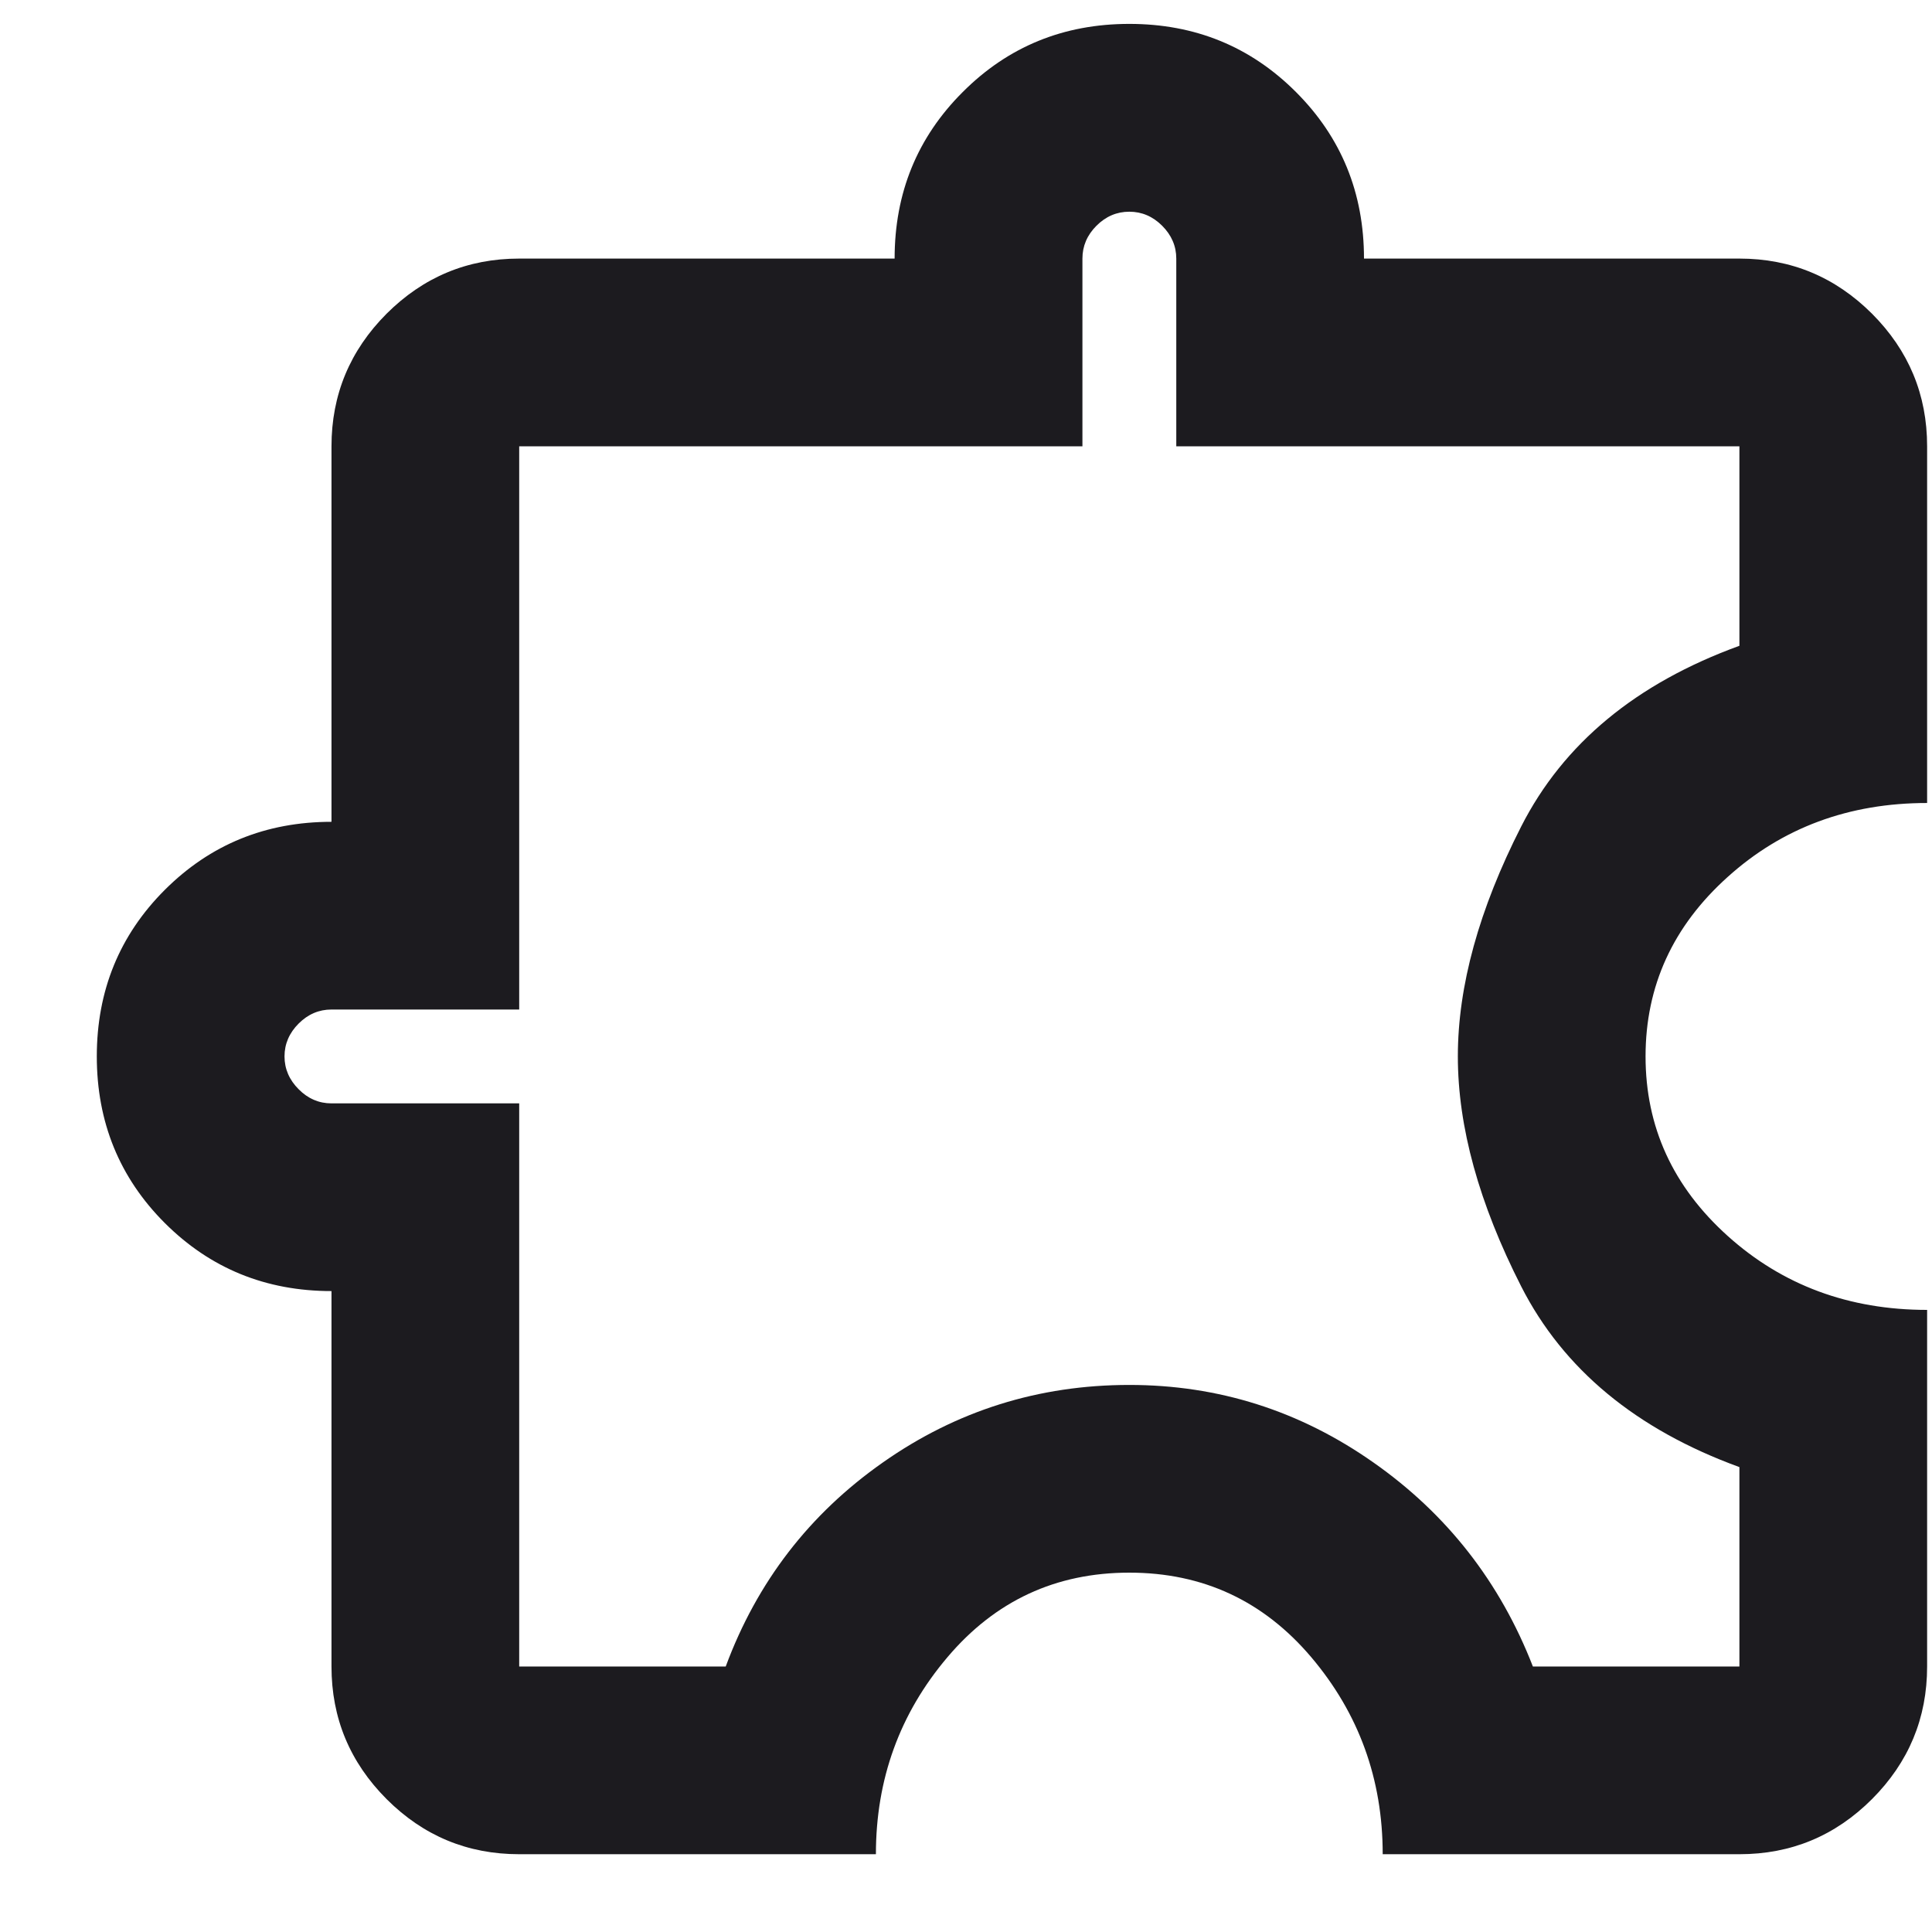
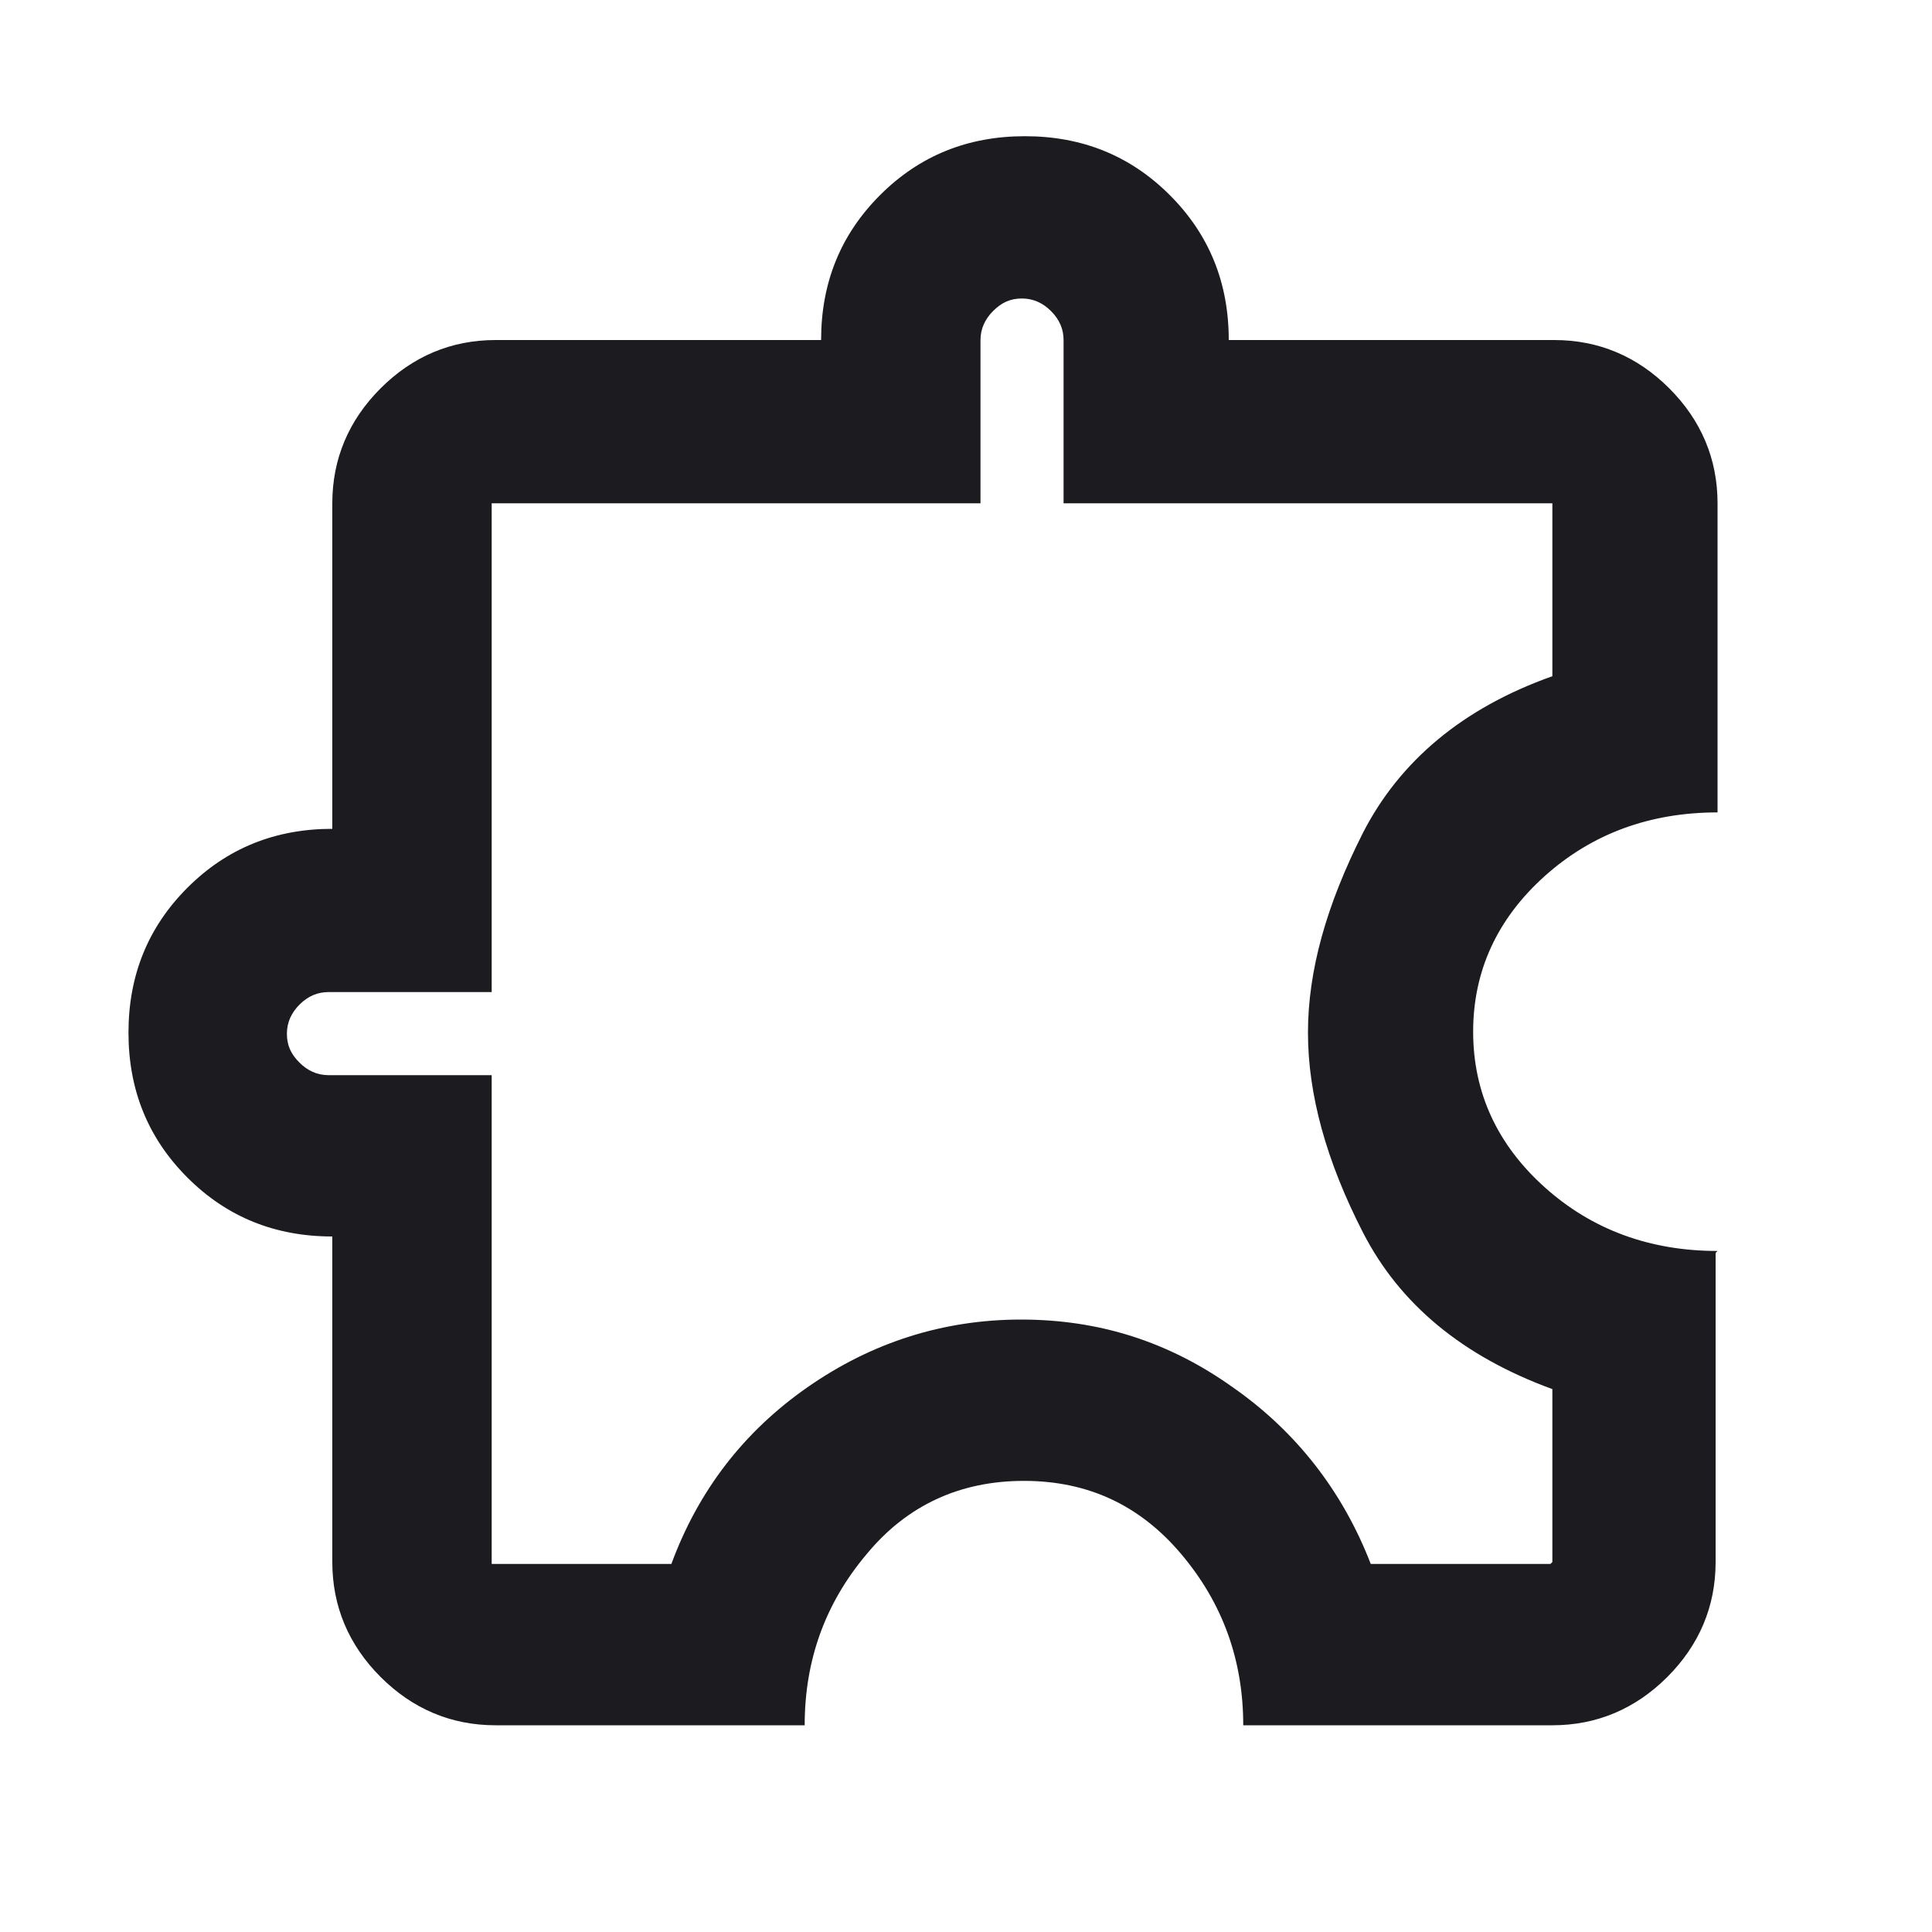
- <svg xmlns="http://www.w3.org/2000/svg" width="19" height="19" viewBox="0 0 19 19" fill="none">
-   <path d="M18.952 12.882L18.952 16.389C18.952 16.897 18.771 17.331 18.41 17.693C18.048 18.055 17.614 18.235 17.106 18.235L13.598 18.235C13.598 17.497 13.364 16.851 12.895 16.297C12.425 15.743 11.829 15.466 11.106 15.466C10.383 15.466 9.787 15.743 9.318 16.297C8.848 16.851 8.614 17.497 8.614 18.235L5.106 18.235C4.598 18.235 4.164 18.055 3.802 17.693C3.441 17.331 3.26 16.897 3.26 16.389L3.26 12.697C2.614 12.697 2.068 12.474 1.621 12.028C1.175 11.582 0.952 11.035 0.952 10.389C0.952 9.743 1.175 9.197 1.621 8.751C2.068 8.305 2.614 8.082 3.26 8.082L3.26 4.389C3.26 3.882 3.441 3.447 3.802 3.085C4.164 2.724 4.598 2.543 5.106 2.543L8.798 2.543C8.798 1.897 9.021 1.351 9.468 0.905C9.914 0.458 10.46 0.235 11.106 0.235C11.752 0.235 12.298 0.458 12.745 0.905C13.191 1.351 13.414 1.897 13.414 2.543L17.106 2.543C17.614 2.543 18.048 2.724 18.41 3.085C18.771 3.447 18.952 3.881 18.952 4.389L18.952 7.897C18.183 7.897 17.529 8.139 16.991 8.624C16.452 9.108 16.183 9.697 16.183 10.389C16.183 11.082 16.452 11.67 16.991 12.155C17.529 12.639 18.183 12.882 18.952 12.882ZM17.106 16.389L17.106 14.428C16.091 14.058 15.375 13.466 14.96 12.651C14.545 11.835 14.337 11.082 14.337 10.389C14.337 9.697 14.545 8.943 14.96 8.128C15.375 7.312 16.091 6.72 17.106 6.351L17.106 4.389L11.568 4.389L11.568 2.543C11.568 2.42 11.521 2.312 11.429 2.22C11.337 2.128 11.229 2.082 11.106 2.082C10.983 2.082 10.875 2.128 10.783 2.22C10.691 2.312 10.645 2.42 10.645 2.543L10.645 4.389L5.106 4.389L5.106 9.928L3.26 9.928C3.137 9.928 3.029 9.974 2.937 10.066C2.845 10.158 2.798 10.266 2.798 10.389C2.798 10.512 2.845 10.62 2.937 10.712C3.029 10.805 3.137 10.851 3.26 10.851L5.106 10.851L5.106 16.389L7.137 16.389C7.445 15.558 7.96 14.889 8.683 14.382C9.406 13.874 10.214 13.62 11.106 13.62C11.983 13.62 12.783 13.874 13.506 14.382C14.229 14.889 14.752 15.558 15.075 16.389L17.106 16.389Z" fill="#1C1B1F" />
+ <svg xmlns="http://www.w3.org/2000/svg" id="Layer_1" viewBox="0 0 20 20">
+   <defs>
+     <style>.cls-1{fill:#1c1b1f;}</style>
+   </defs>
+   <path class="cls-1" d="m17.76,12.97v3.2c0,.46-.17.86-.5,1.19-.33.33-.73.5-1.19.5h-3.2c0-.67-.21-1.26-.64-1.77-.43-.51-.97-.76-1.63-.76s-1.21.25-1.63.76c-.43.51-.64,1.1-.64,1.77h-3.2c-.46,0-.86-.17-1.19-.5-.33-.33-.5-.73-.5-1.19v-3.37c-.59,0-1.09-.2-1.5-.61-.41-.41-.61-.91-.61-1.5s.2-1.09.61-1.5c.41-.41.91-.61,1.5-.61v-3.37c0-.46.17-.86.5-1.19s.73-.5,1.19-.5h3.37c0-.59.2-1.09.61-1.5.41-.41.91-.61,1.5-.61s1.09.2,1.5.61c.41.41.61.91.61,1.5h3.37c.46,0,.86.17,1.19.5.33.33.5.73.5,1.19v3.2c-.7,0-1.3.22-1.79.66-.49.44-.74.98-.74,1.61s.25,1.17.74,1.61c.49.44,1.09.66,1.79.66Zm-1.69,3.2v-1.79c-.93-.34-1.58-.88-1.96-1.62-.38-.74-.57-1.43-.57-2.07s.19-1.32.57-2.07c.38-.74,1.03-1.29,1.96-1.62v-1.79h-5.06v-1.69c0-.11-.04-.21-.13-.3-.08-.08-.18-.13-.3-.13s-.21.04-.3.13c-.08.08-.13.18-.13.3v1.69h-5.06v5.06h-1.69c-.11,0-.21.04-.3.13-.08.08-.13.18-.13.3s.04.21.13.3c.08.08.18.13.3.13h1.69v5.06h1.86c.28-.76.75-1.37,1.41-1.83.66-.46,1.4-.7,2.21-.7s1.53.23,2.19.7c.66.46,1.14,1.08,1.43,1.83h1.86Z" />
</svg>
